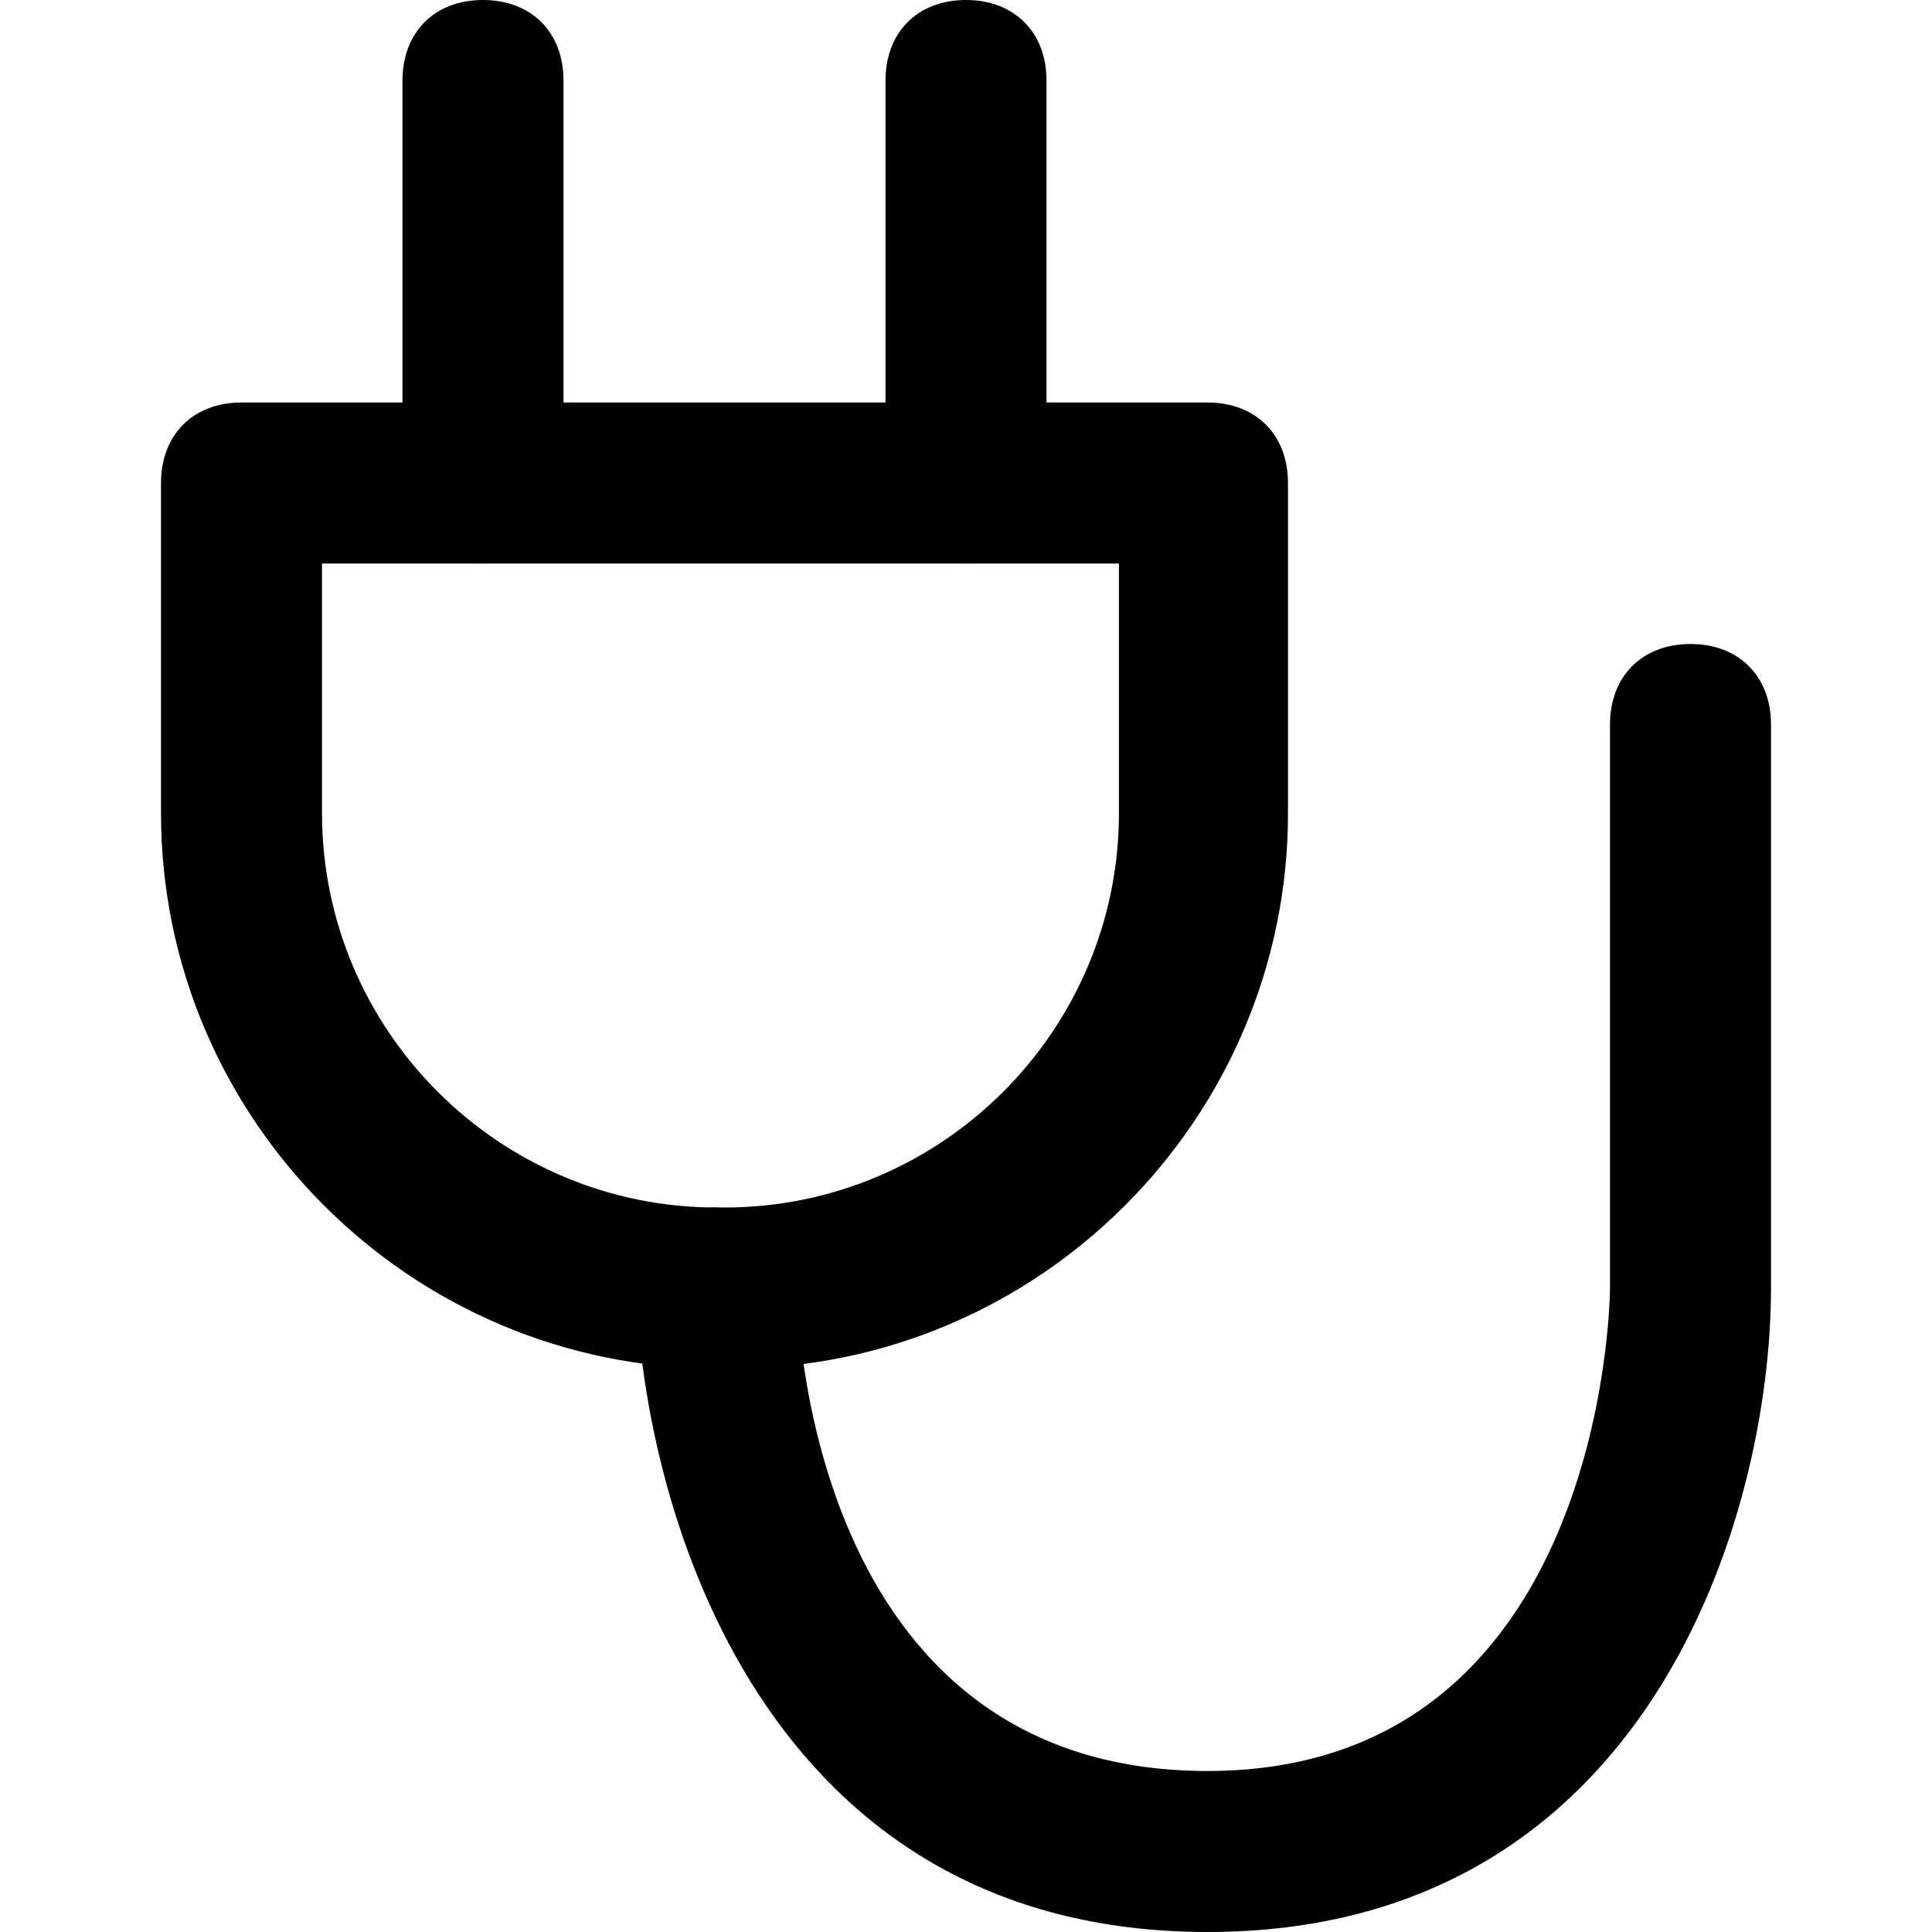
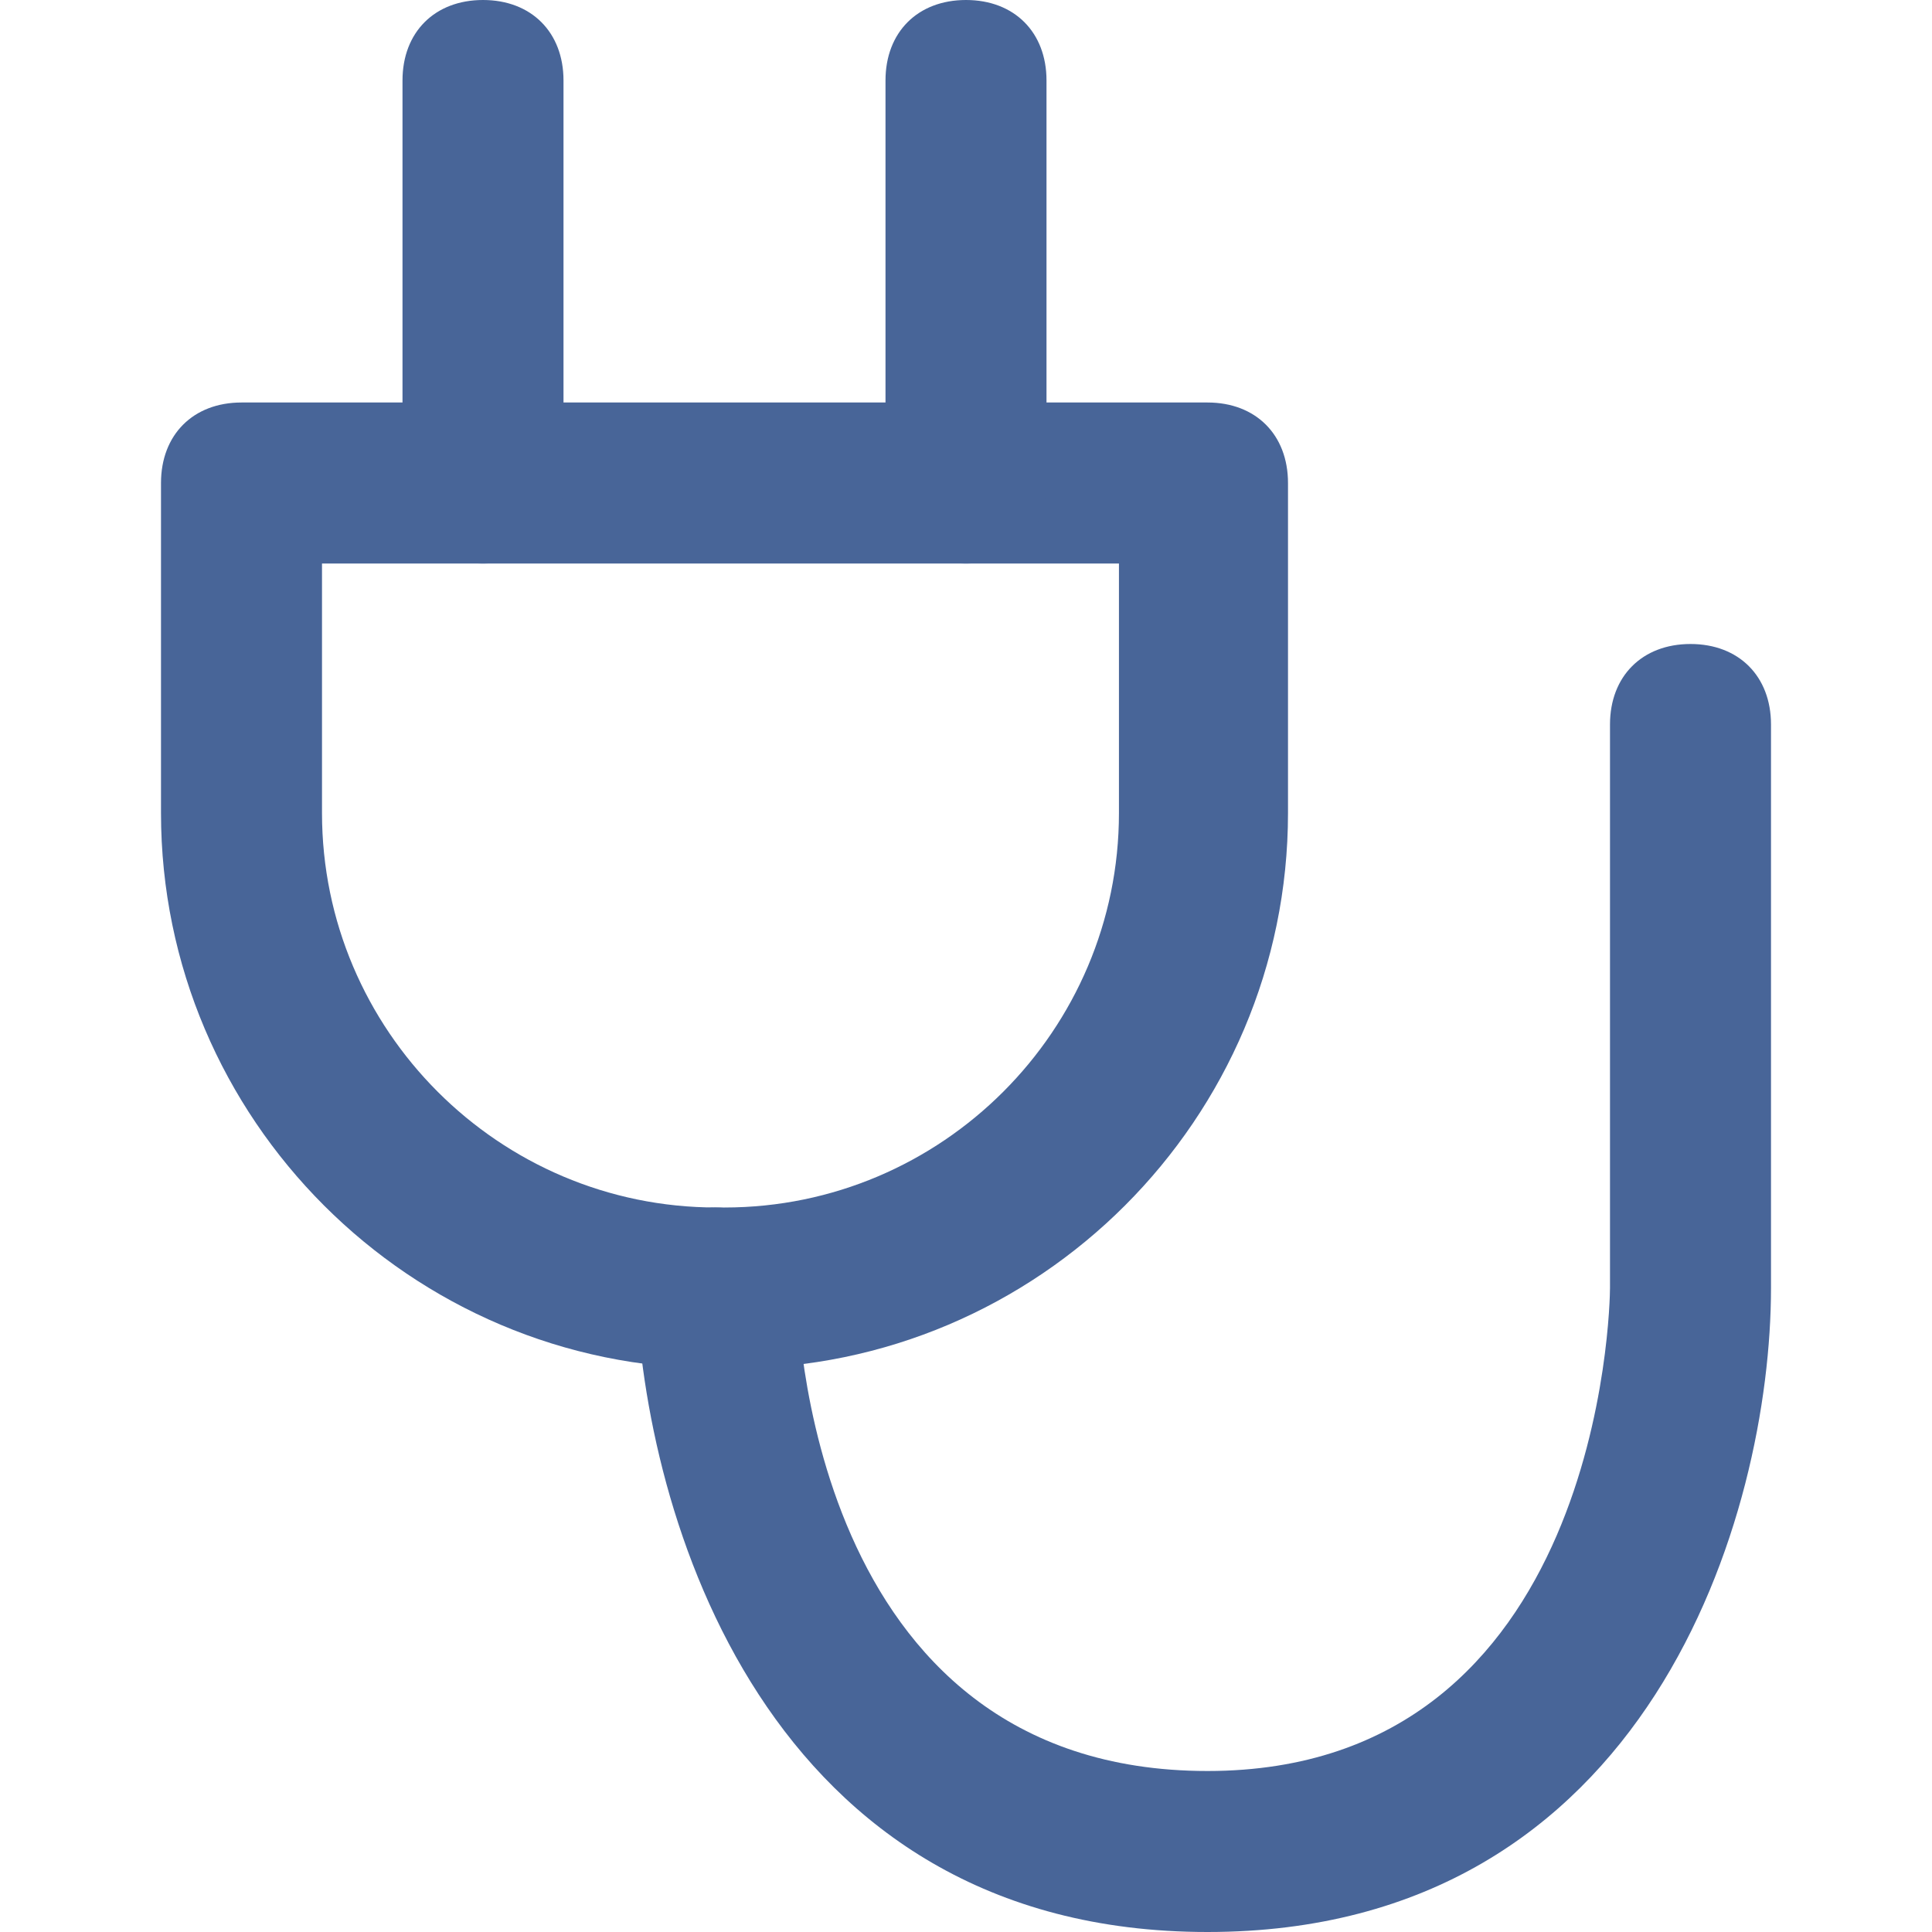
<svg xmlns="http://www.w3.org/2000/svg" version="1.1" id="Layer_1" x="0px" y="0px" width="24px" height="24px" viewBox="0 0 24 24" enable-background="new 0 0 24 24" xml:space="preserve">
  <g>
    <g>
      <g>
-         <path d="M9.1,17H8.9C5.1,17,2,13.9,2,10.1V6c0-0.6,0.4-1,1-1h12c0.6,0,1,0.4,1,1v4.1C16,13.9,12.9,17,9.1,17z M4,7v3.1     C4,12.8,6.2,15,8.9,15h0.1c2.7,0,4.9-2.2,4.9-4.9V7H4z" />
+         <path fill="#486598" d="M9.1,17H8.9C5.1,17,2,13.9,2,10.1V6c0-0.6,0.4-1,1-1h12c0.6,0,1,0.4,1,1v4.1C16,13.9,12.9,17,9.1,17z M4,7v3.1     C4,12.8,6.2,15,8.9,15h0.1c2.7,0,4.9-2.2,4.9-4.9V7H4z" />
      </g>
    </g>
    <g>
      <g>
-         <path d="M6,7C5.4,7,5,6.6,5,6V1c0-0.6,0.4-1,1-1s1,0.4,1,1v5C7,6.6,6.6,7,6,7z" />
+         <path fill="#486598" d="M6,7C5.4,7,5,6.6,5,6V1c0-0.6,0.4-1,1-1s1,0.4,1,1v5C7,6.6,6.6,7,6,7z" />
      </g>
    </g>
    <g>
      <g>
-         <path d="M12,7c-0.6,0-1-0.4-1-1V1c0-0.6,0.4-1,1-1s1,0.4,1,1v5C13,6.6,12.6,7,12,7z" />
+         <path fill="#486598" d="M12,7c-0.6,0-1-0.4-1-1V1c0-0.6,0.4-1,1-1s1,0.4,1,1v5C13,6.6,12.6,7,12,7z" />
      </g>
    </g>
    <g>
      <g>
-         <path d="M15,24c-5.5,0-7-5.2-7.1-8c0-0.6,0.4-1,1-1c0,0,0,0,0,0c0.5,0,1,0.4,1,1l0,0c0,0.2,0.1,6,5.1,6c4.9,0,5-5.8,5-6V9     c0-0.6,0.4-1,1-1s1,0.4,1,1v7C22,18.8,20.5,24,15,24z" />
+         <path fill="#486598" d="M15,24c-5.5,0-7-5.2-7.1-8c0-0.6,0.4-1,1-1c0,0,0,0,0,0c0.5,0,1,0.4,1,1l0,0c0,0.2,0.1,6,5.1,6c4.9,0,5-5.8,5-6V9     c0-0.6,0.4-1,1-1s1,0.4,1,1v7C22,18.8,20.5,24,15,24z" />
      </g>
    </g>
  </g>
</svg>
